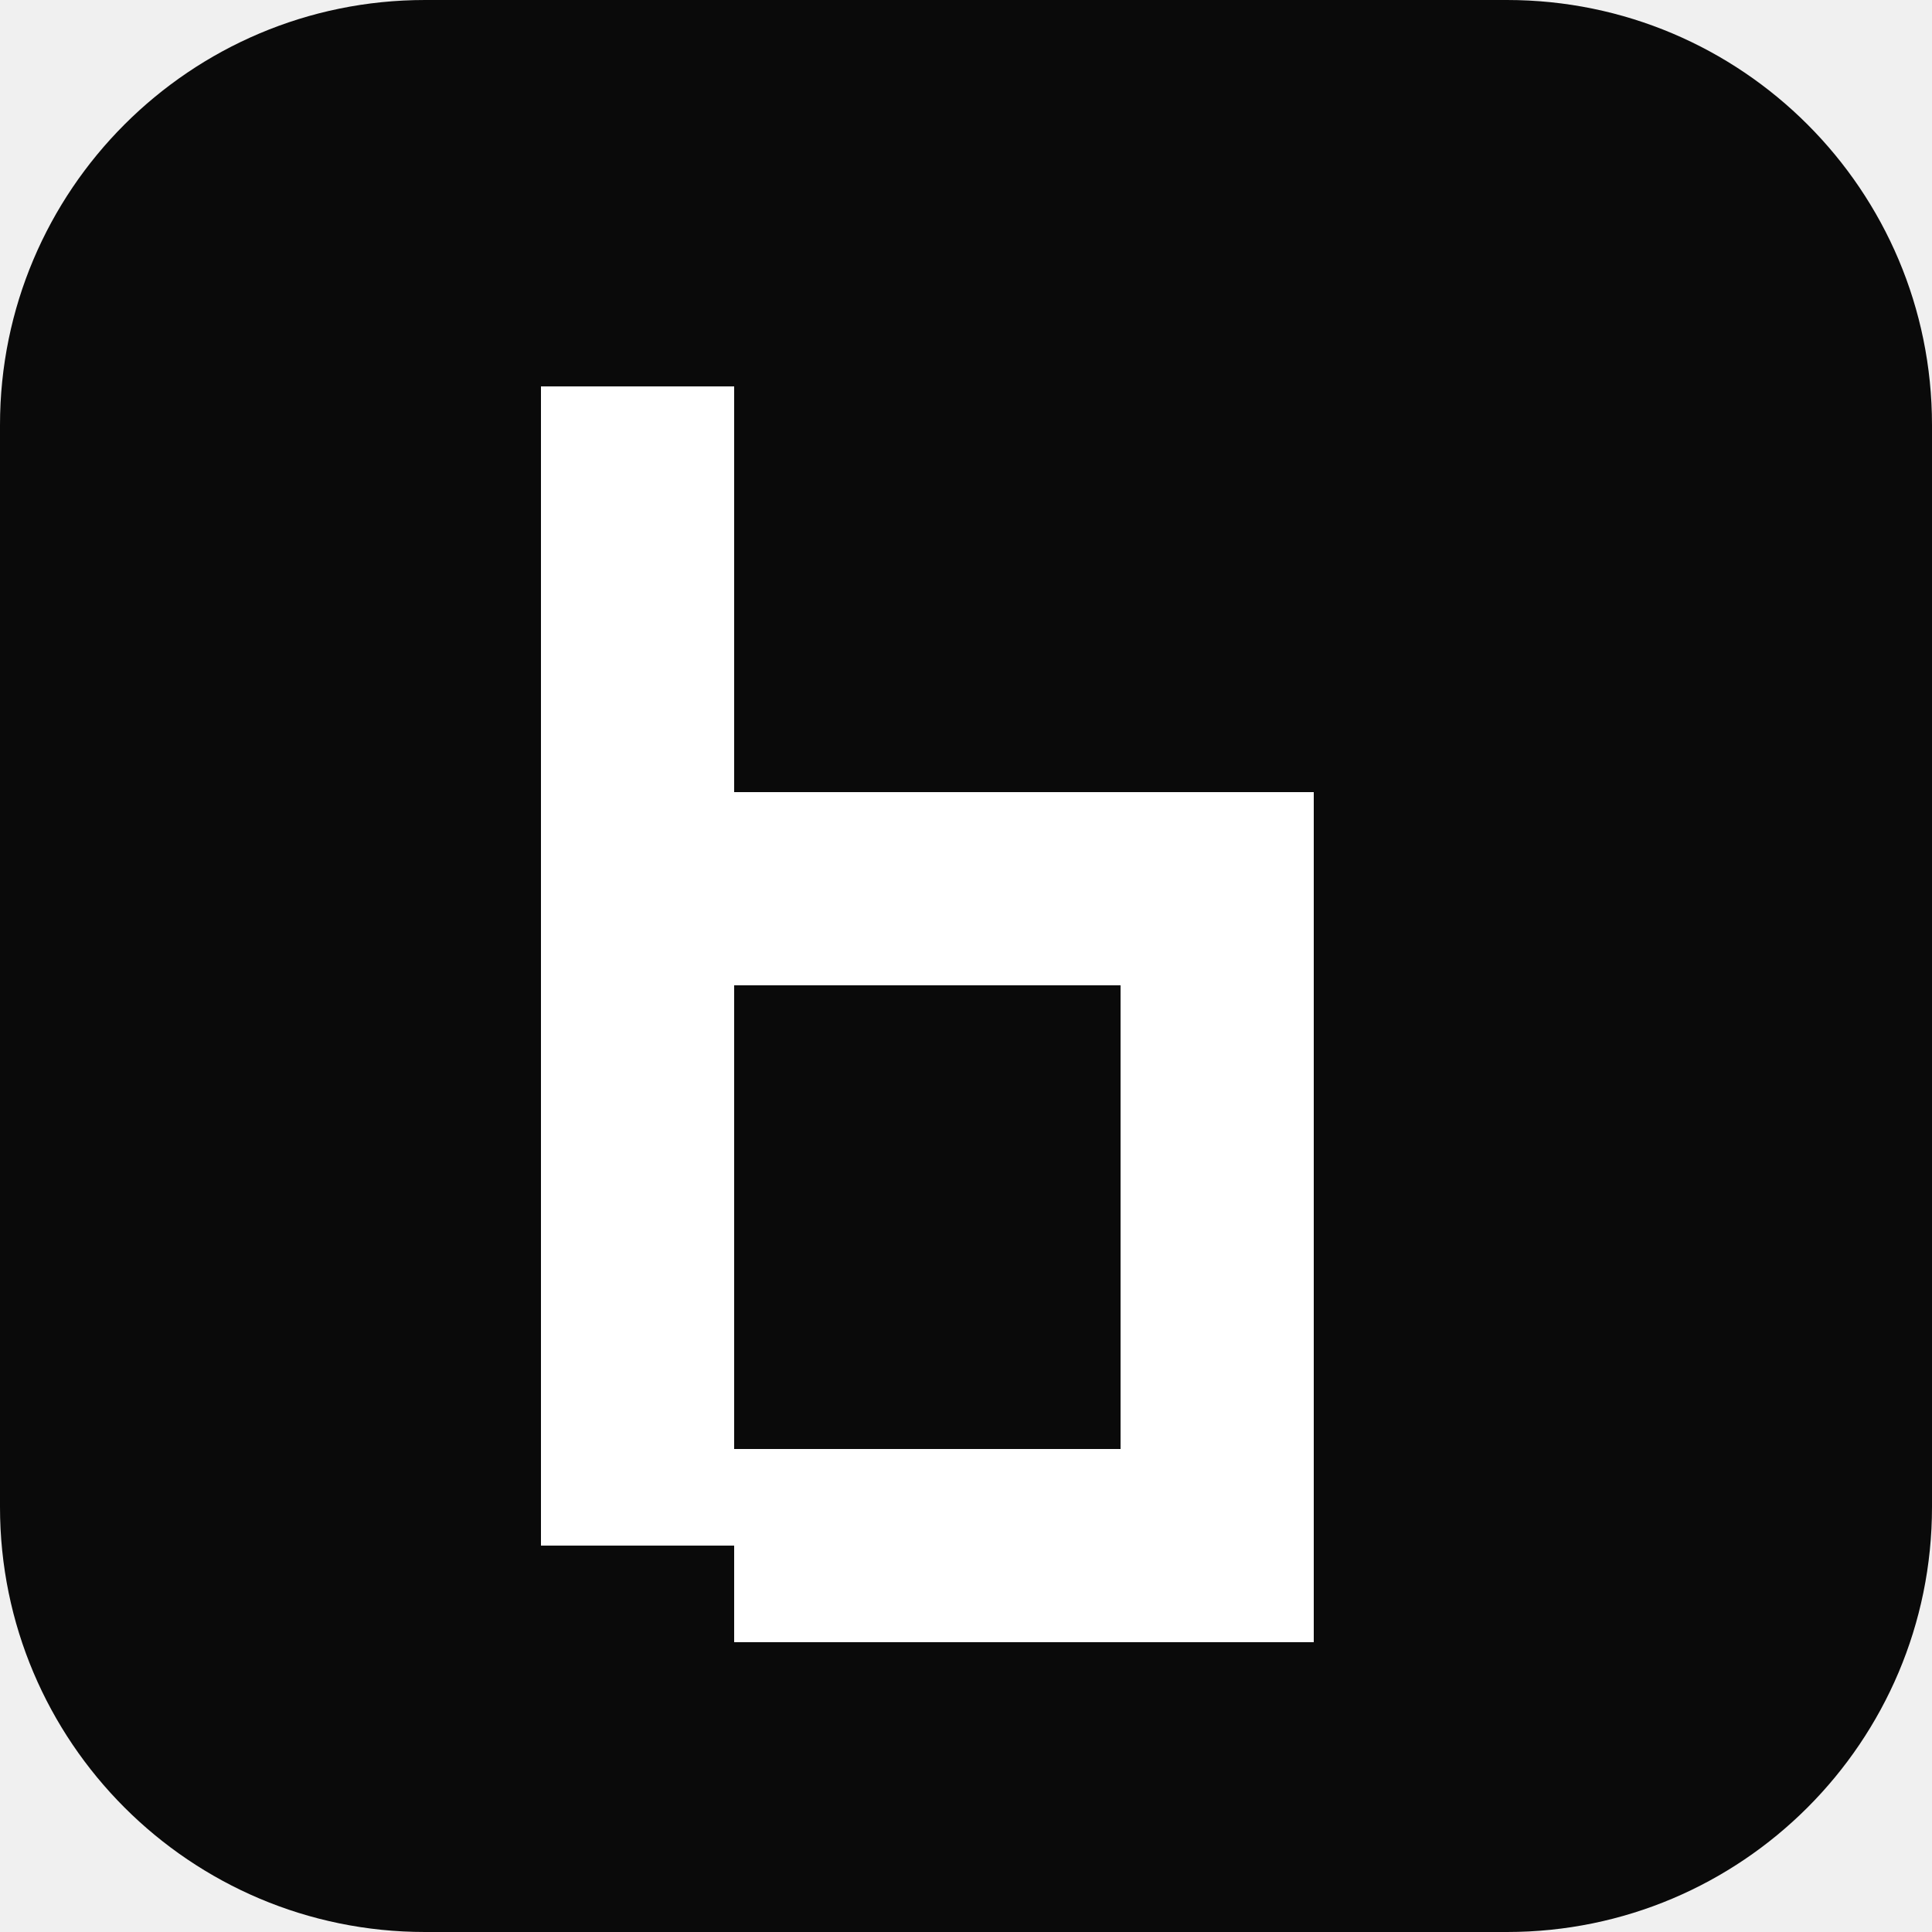
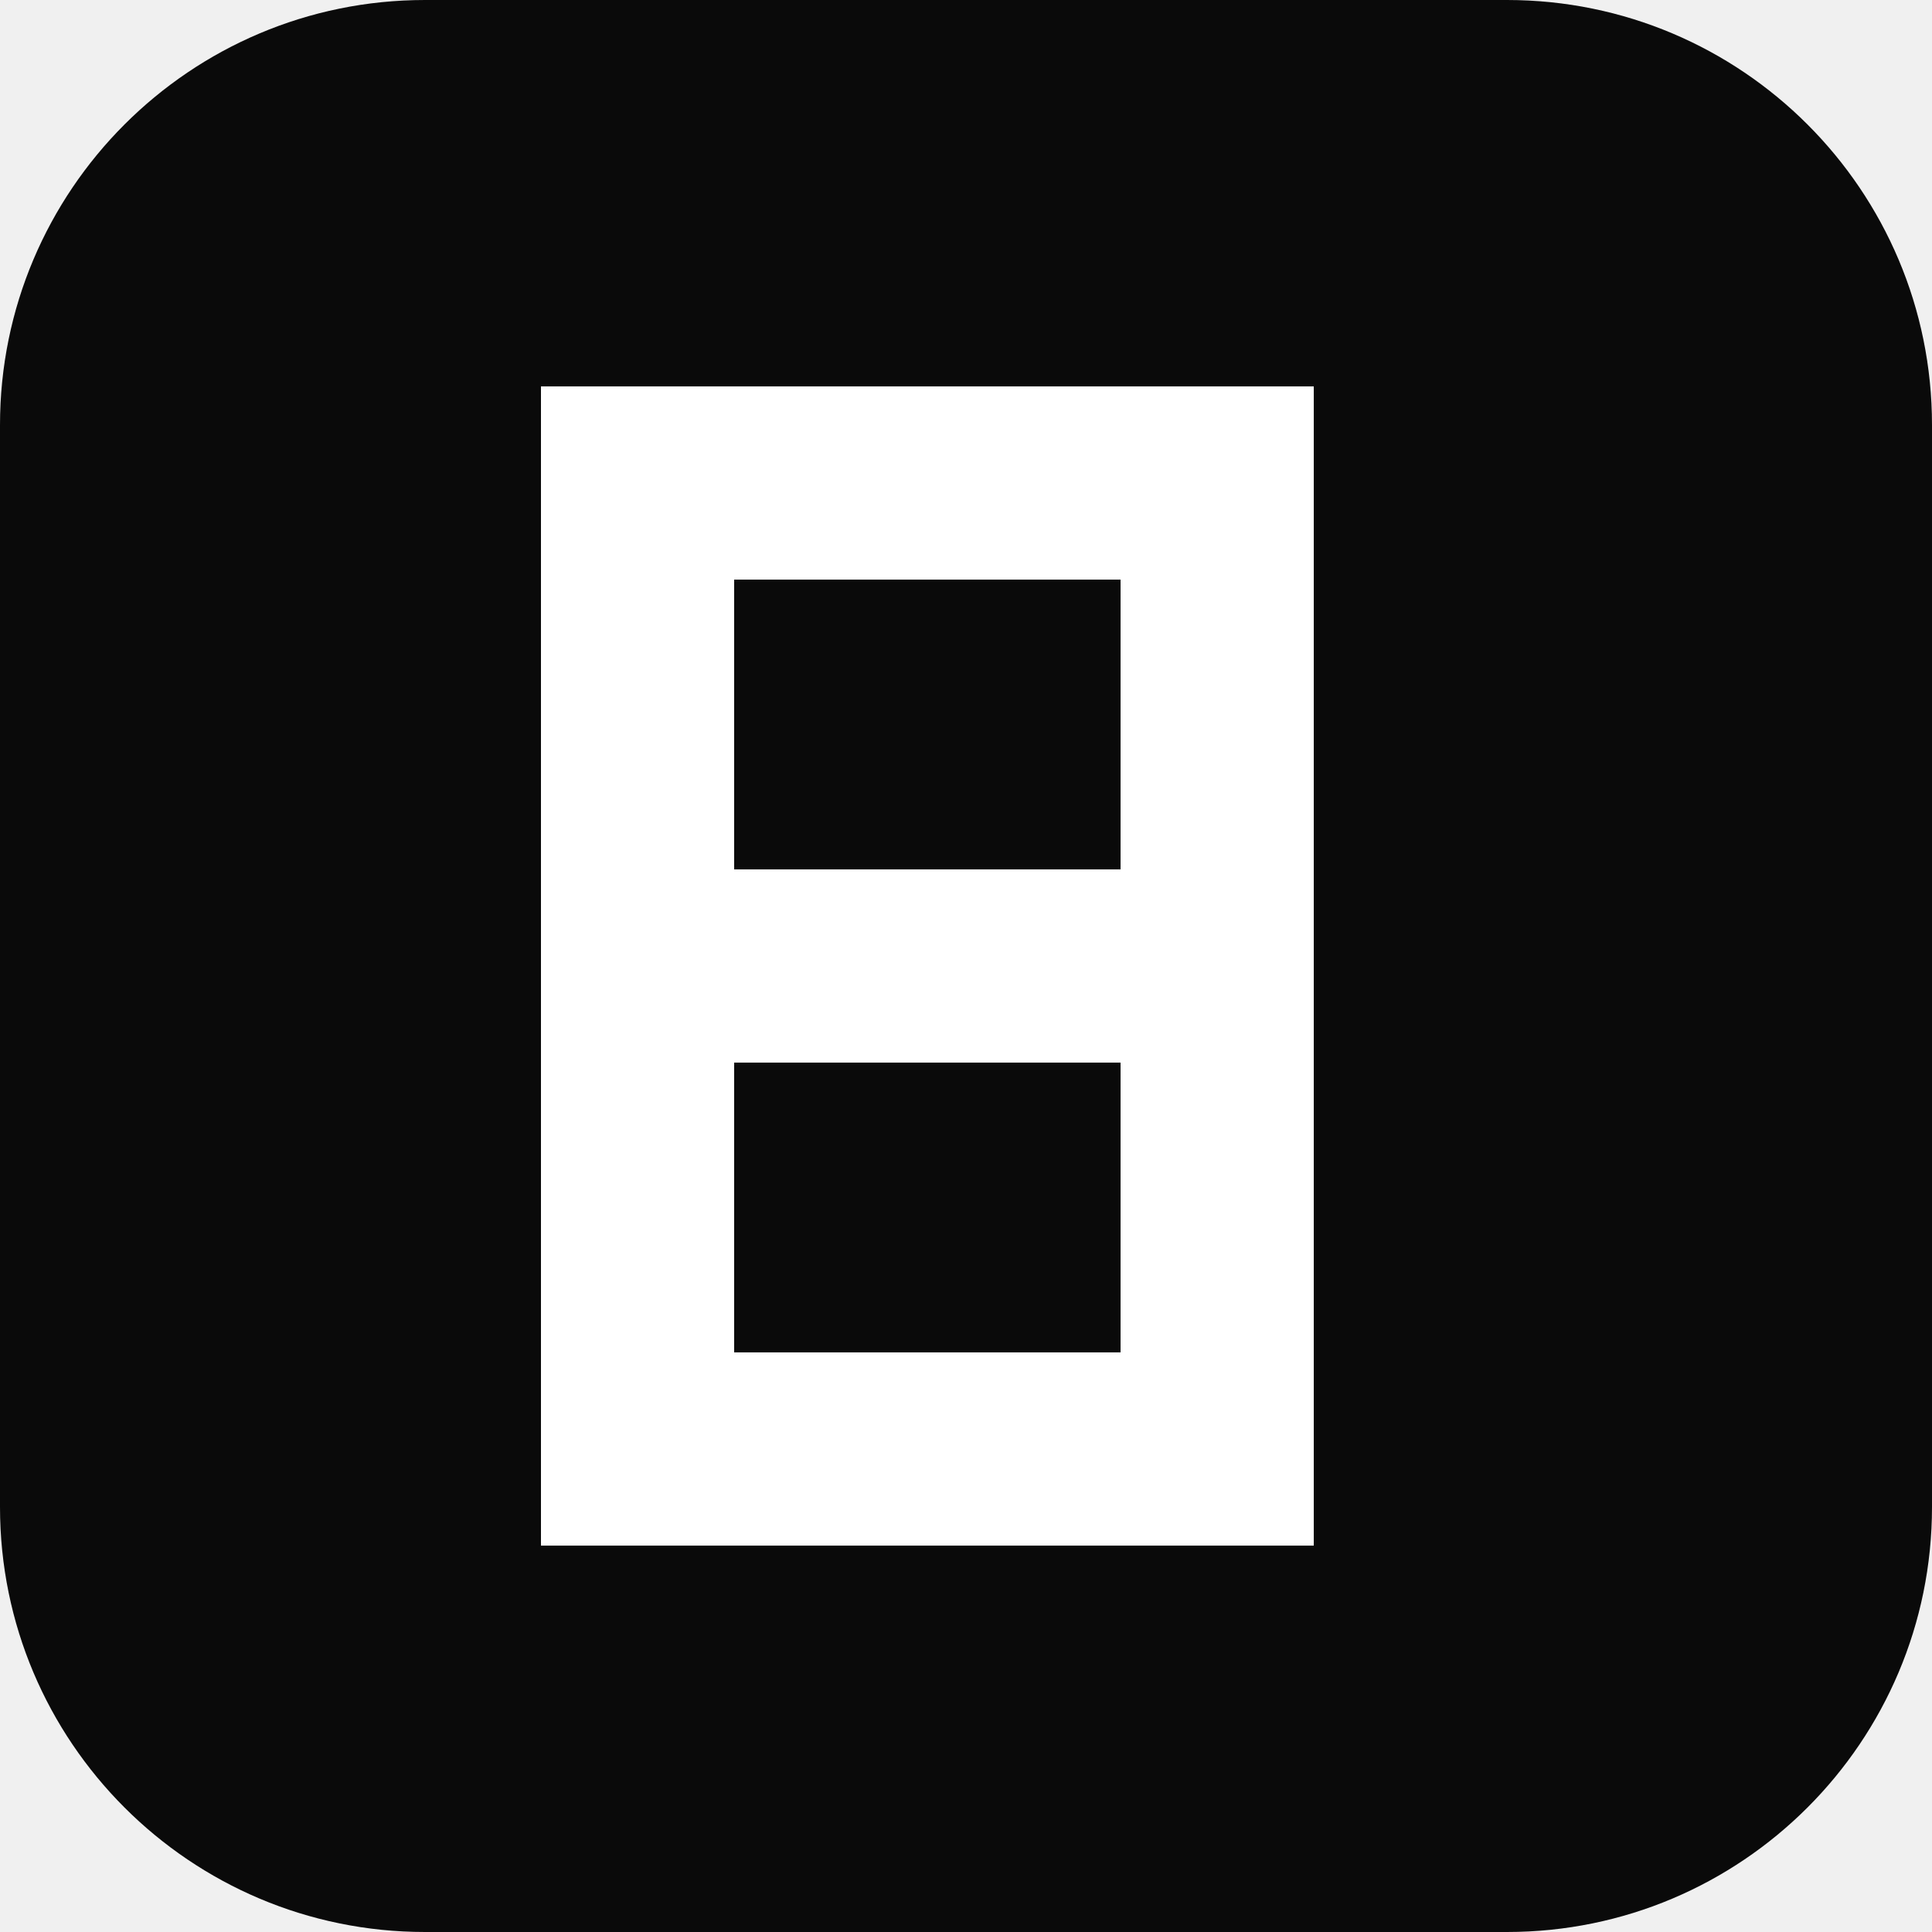
<svg xmlns="http://www.w3.org/2000/svg" viewBox="0 0 200 200">
  <rect width="200" height="200" rx="44" fill="#0A0A0A" />
  <g fill="#FFFFFF">
    <path d="M56 40h20v120H56z" />
-     <path d="M76 82h40v20H76zM116 82h20v88h-20zM76 150h40v20H76z" />
+     <path d="M76 40h40v20H76zM116 40h20v70h-20zM76 90h40v20H76zM116 90h20v70h-20zM76 140h40v20H76z" />
  </g>
</svg>
